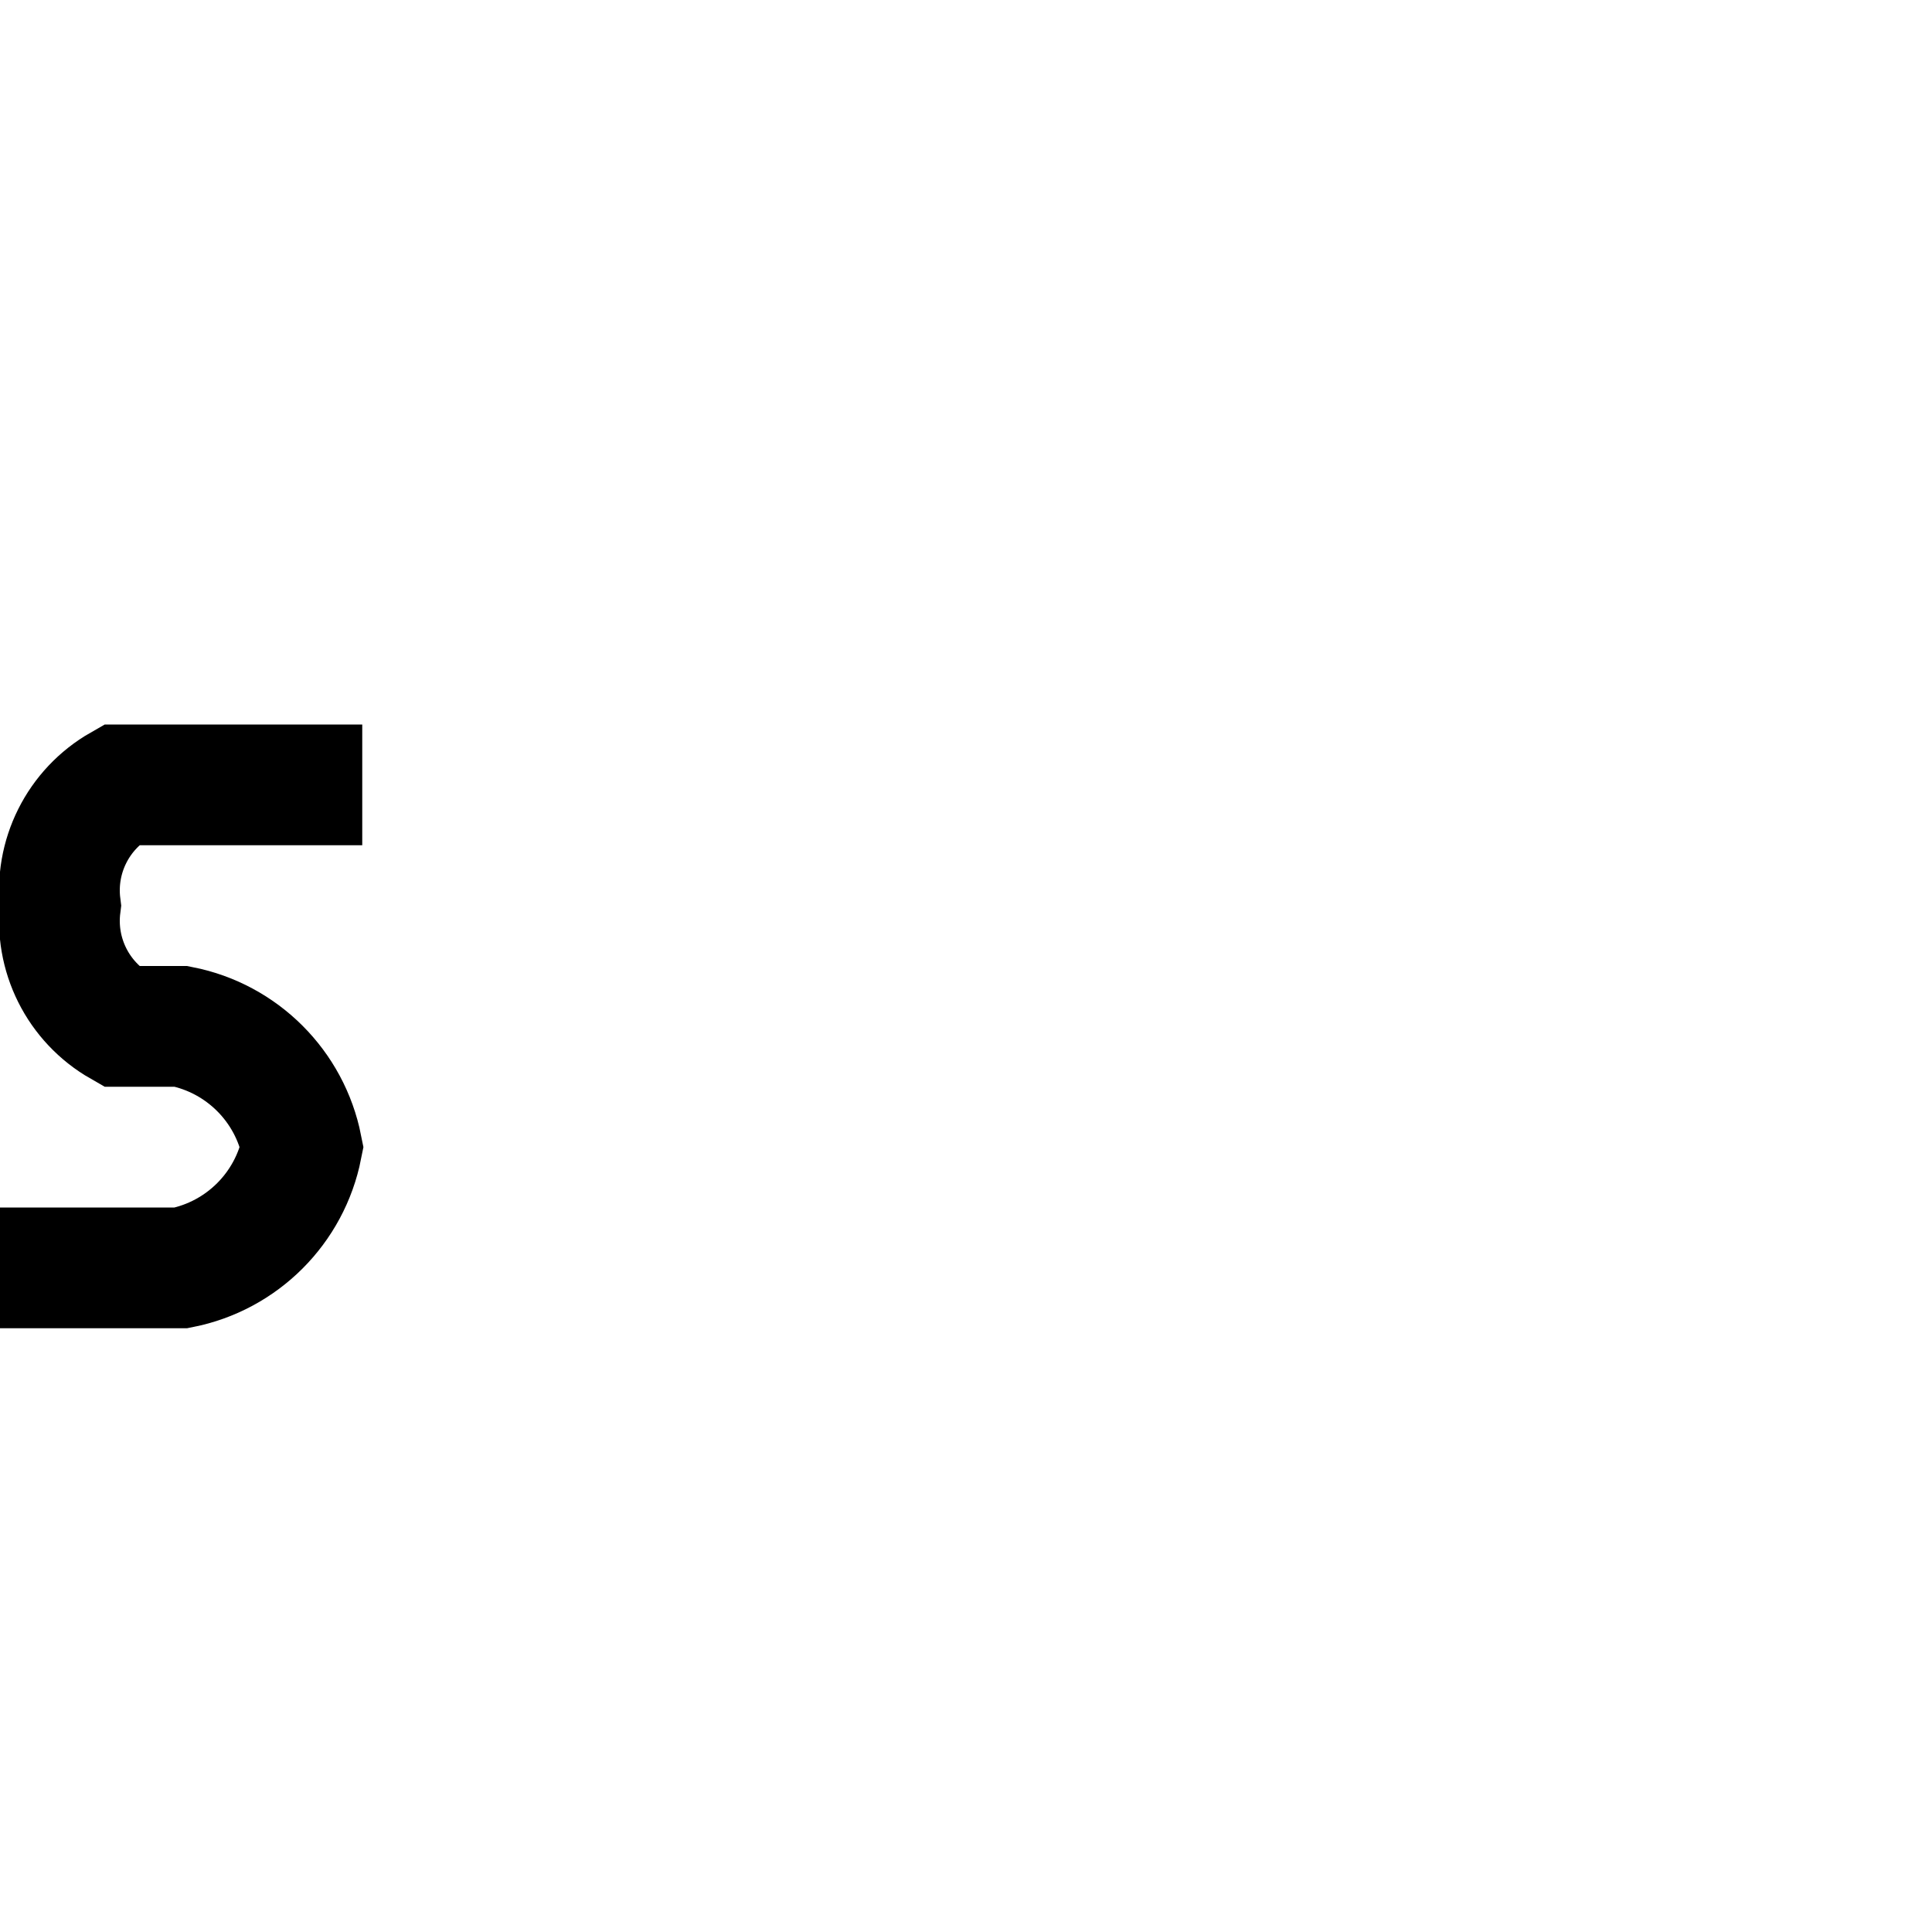
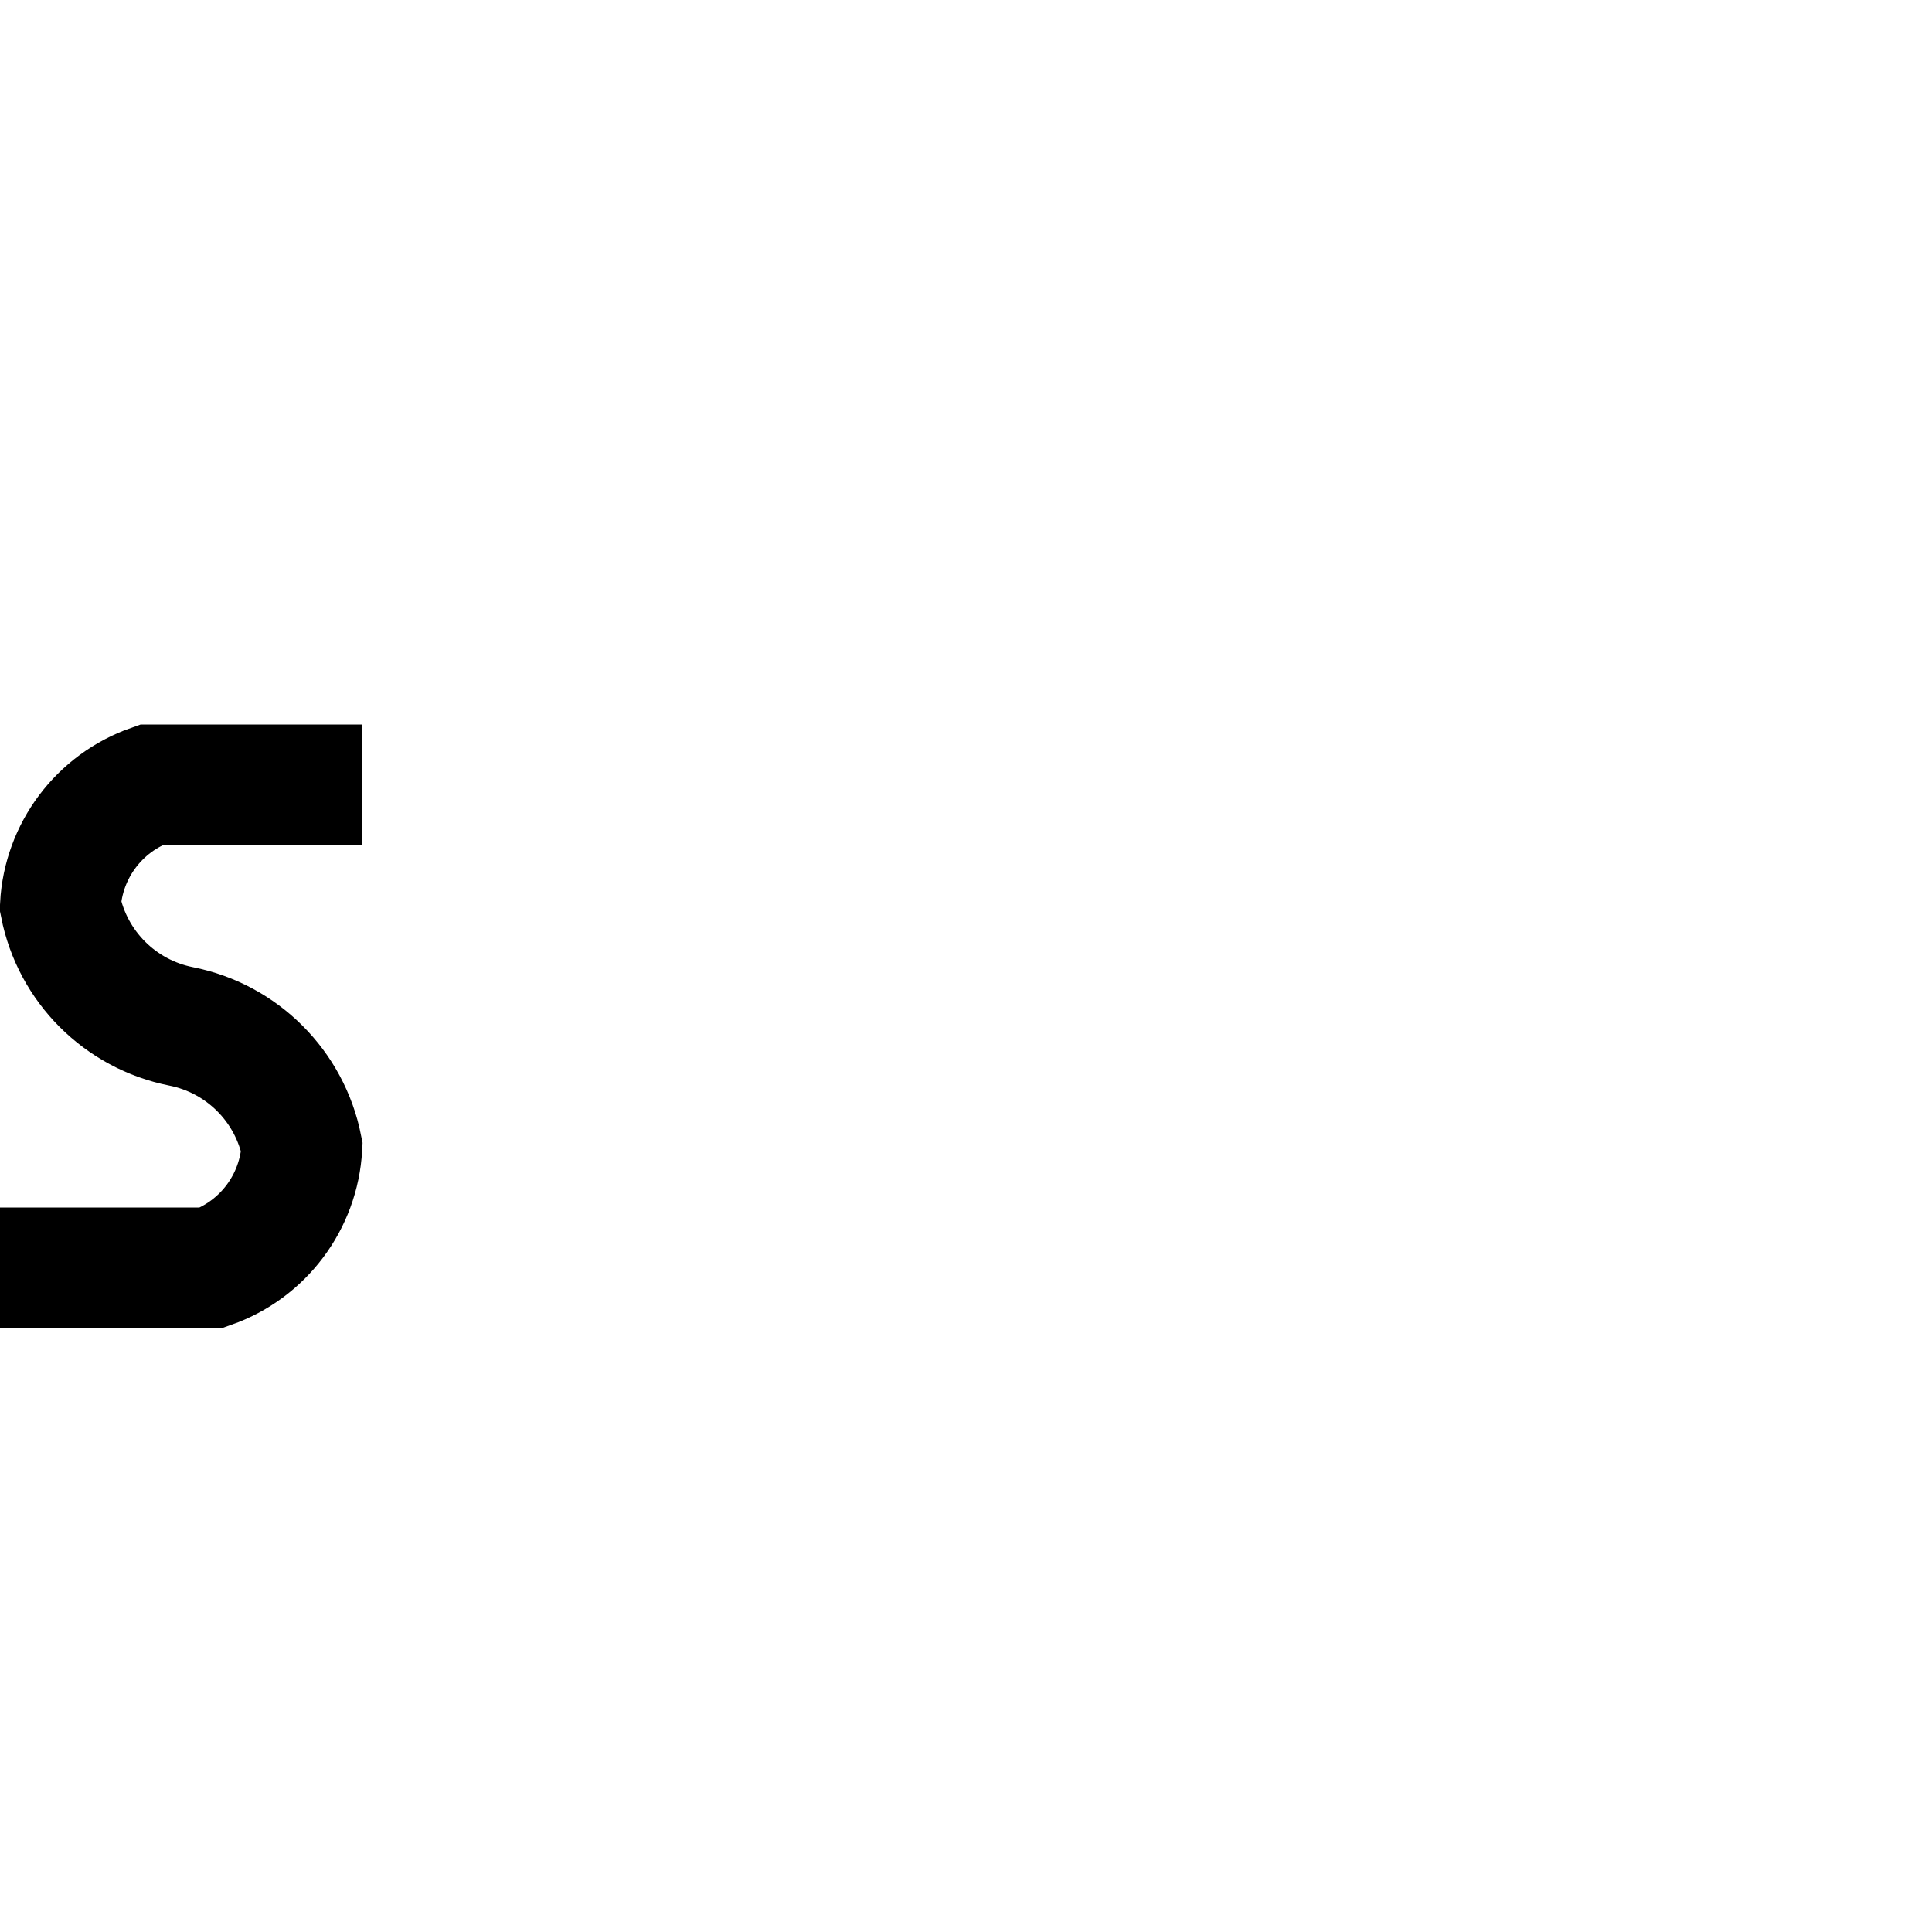
<svg xmlns="http://www.w3.org/2000/svg" viewBox="0 0 16 16" width="160" height="160">
-   <path d="M3.000 6.500 C2.500 6.500 1.500 6.500 1.000 6.500 C0.646 6.702 0.449 7.096 0.500 7.500 C0.449 7.904 0.646 8.298 1.000 8.500 C1.167 8.500 1.333 8.500 1.500 8.500 C2.005 8.600 2.400 8.995 2.500 9.500 C2.400 10.005 2.005 10.400 1.500 10.500 C1.167 10.500 0.333 10.500 0.000 10.500 " fill="none" stroke="#000" stroke-width="1.0" stroke-linecap="butt" stroke-linejoin="miter" stroke-miterlimit="4" />
+   <path d="M3.000 6.500 C2.583 6.500 1.667 6.500 1.250 6.500 C0.821 6.651 0.525 7.046 0.500 7.500 C0.600 8.005 0.995 8.400 1.500 8.500 C2.005 8.600 2.400 8.995 2.500 9.500 C2.475 9.954 2.179 10.349 1.750 10.500 C1.333 10.500 0.417 10.500 0.000 10.500 " fill="none" stroke="#000" stroke-width="1.0" stroke-linecap="butt" stroke-linejoin="miter" stroke-miterlimit="4" />
</svg>
